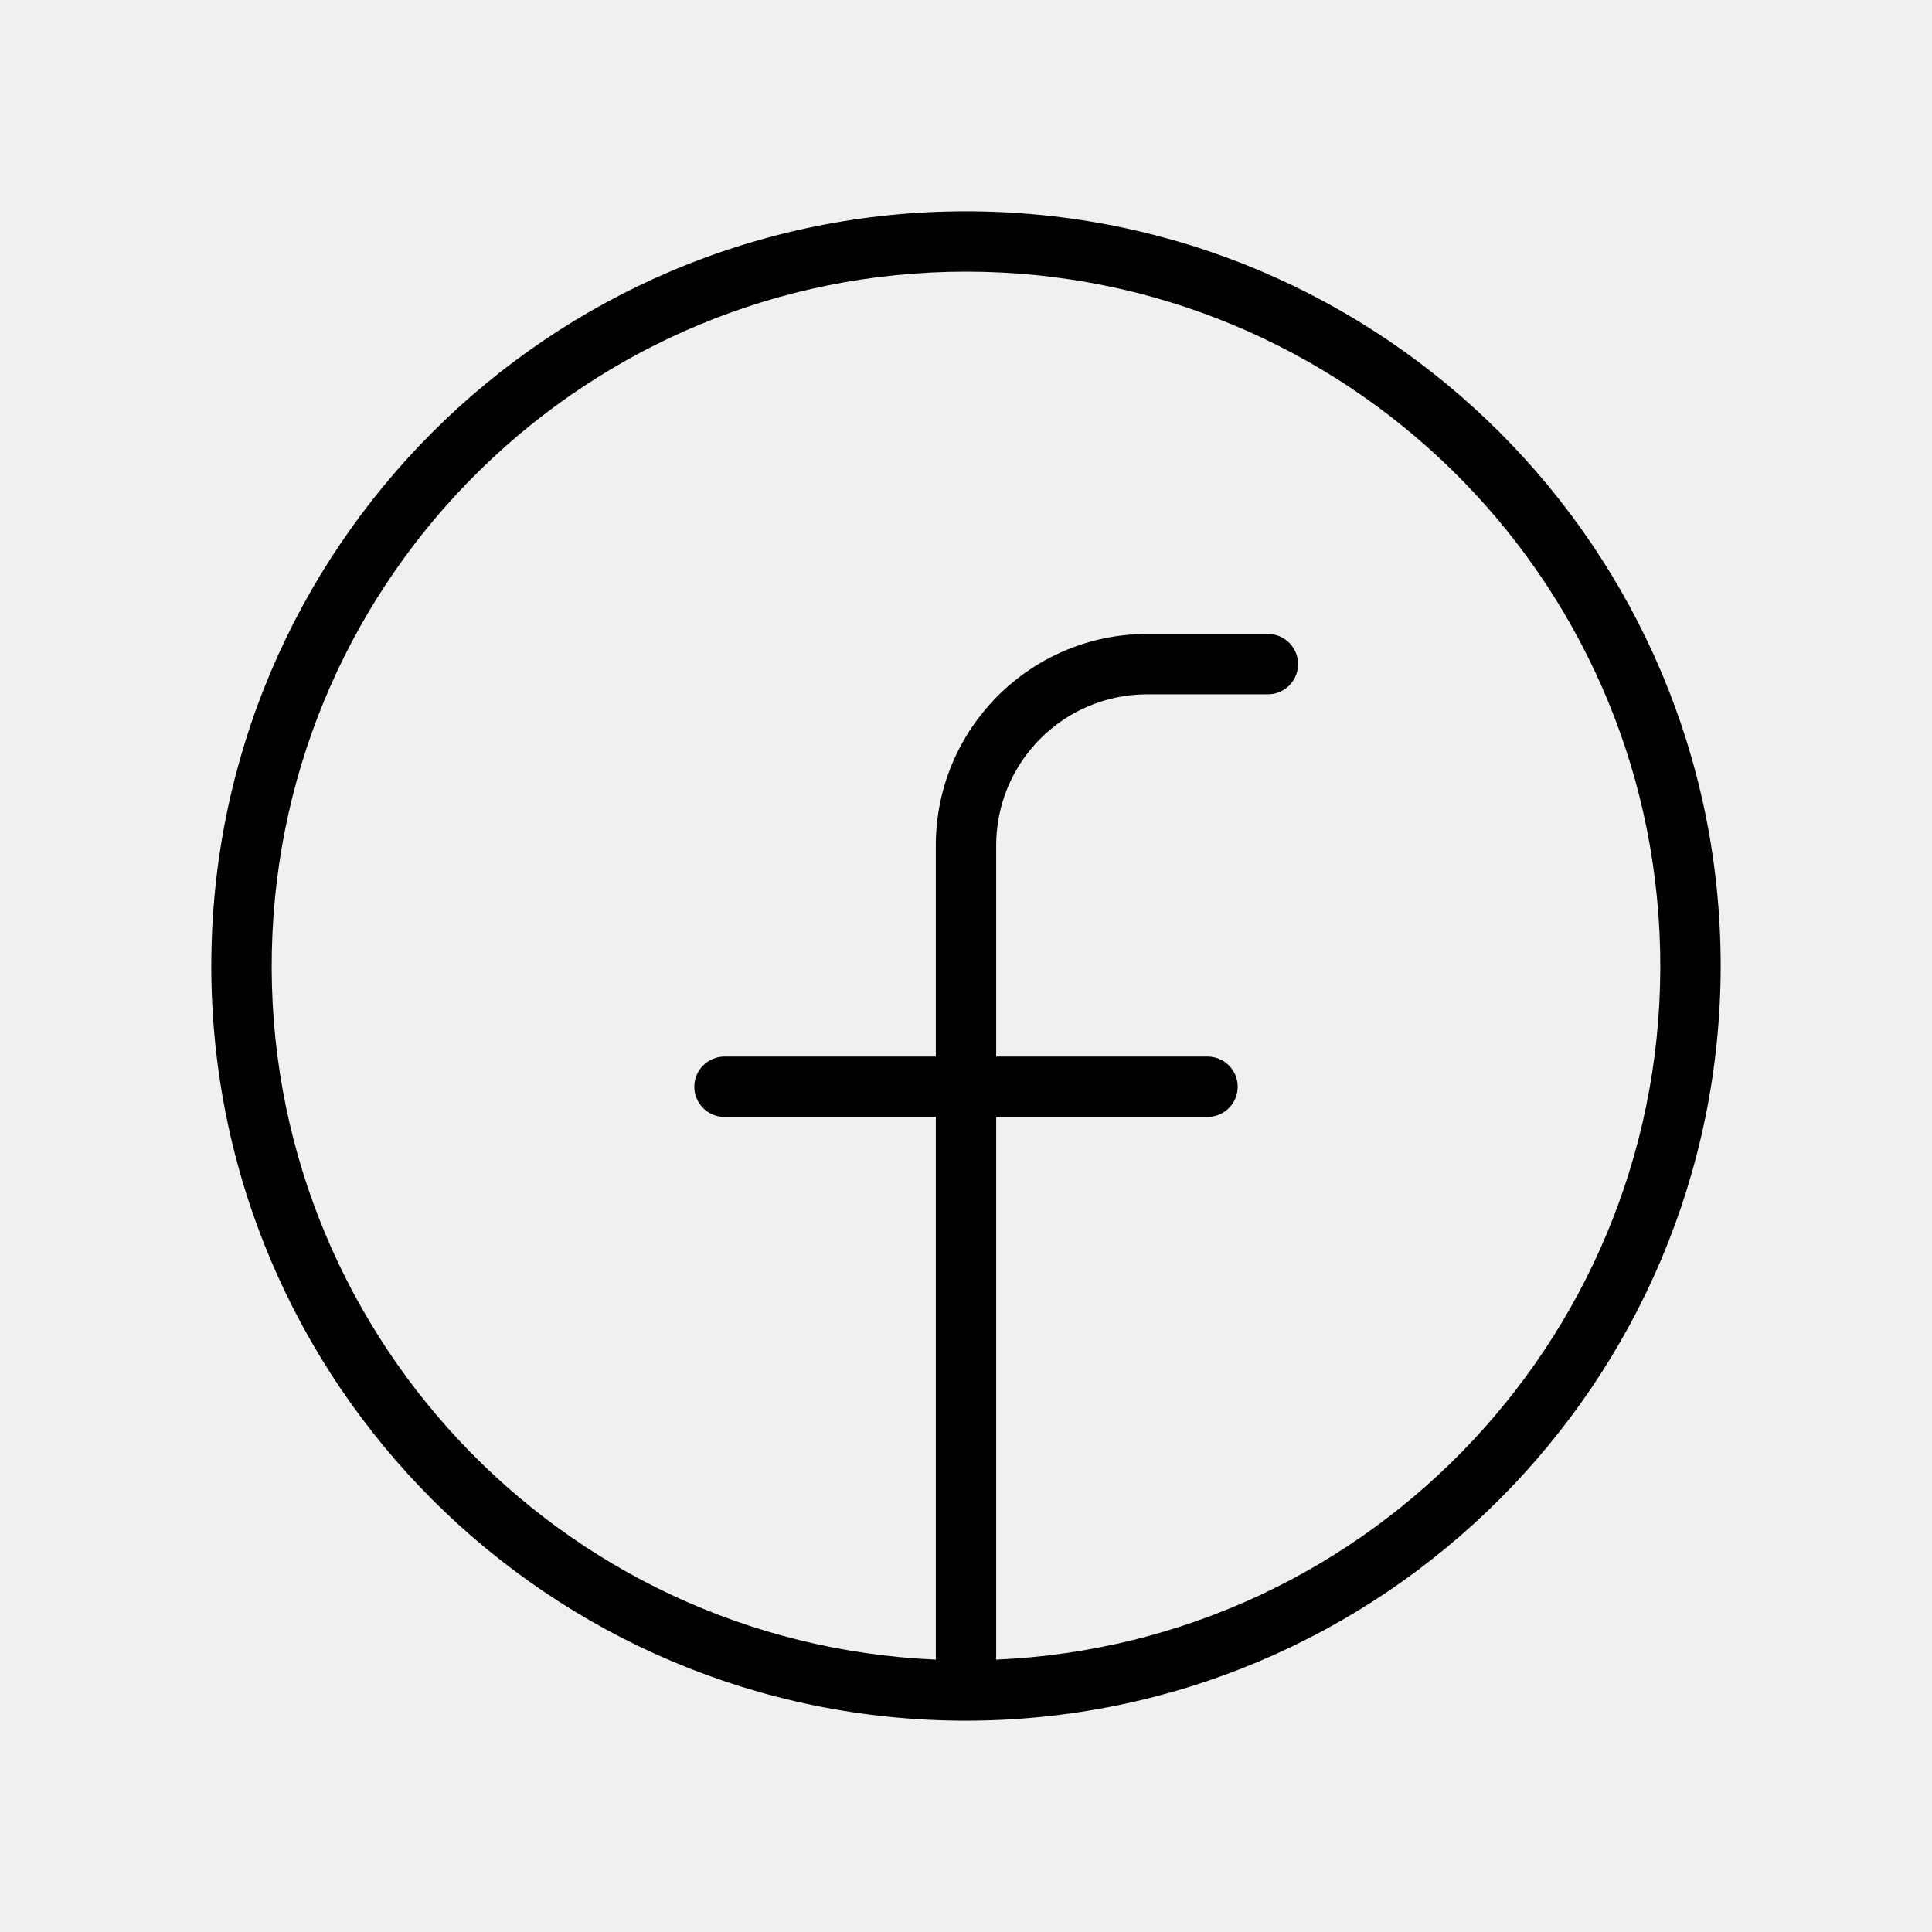
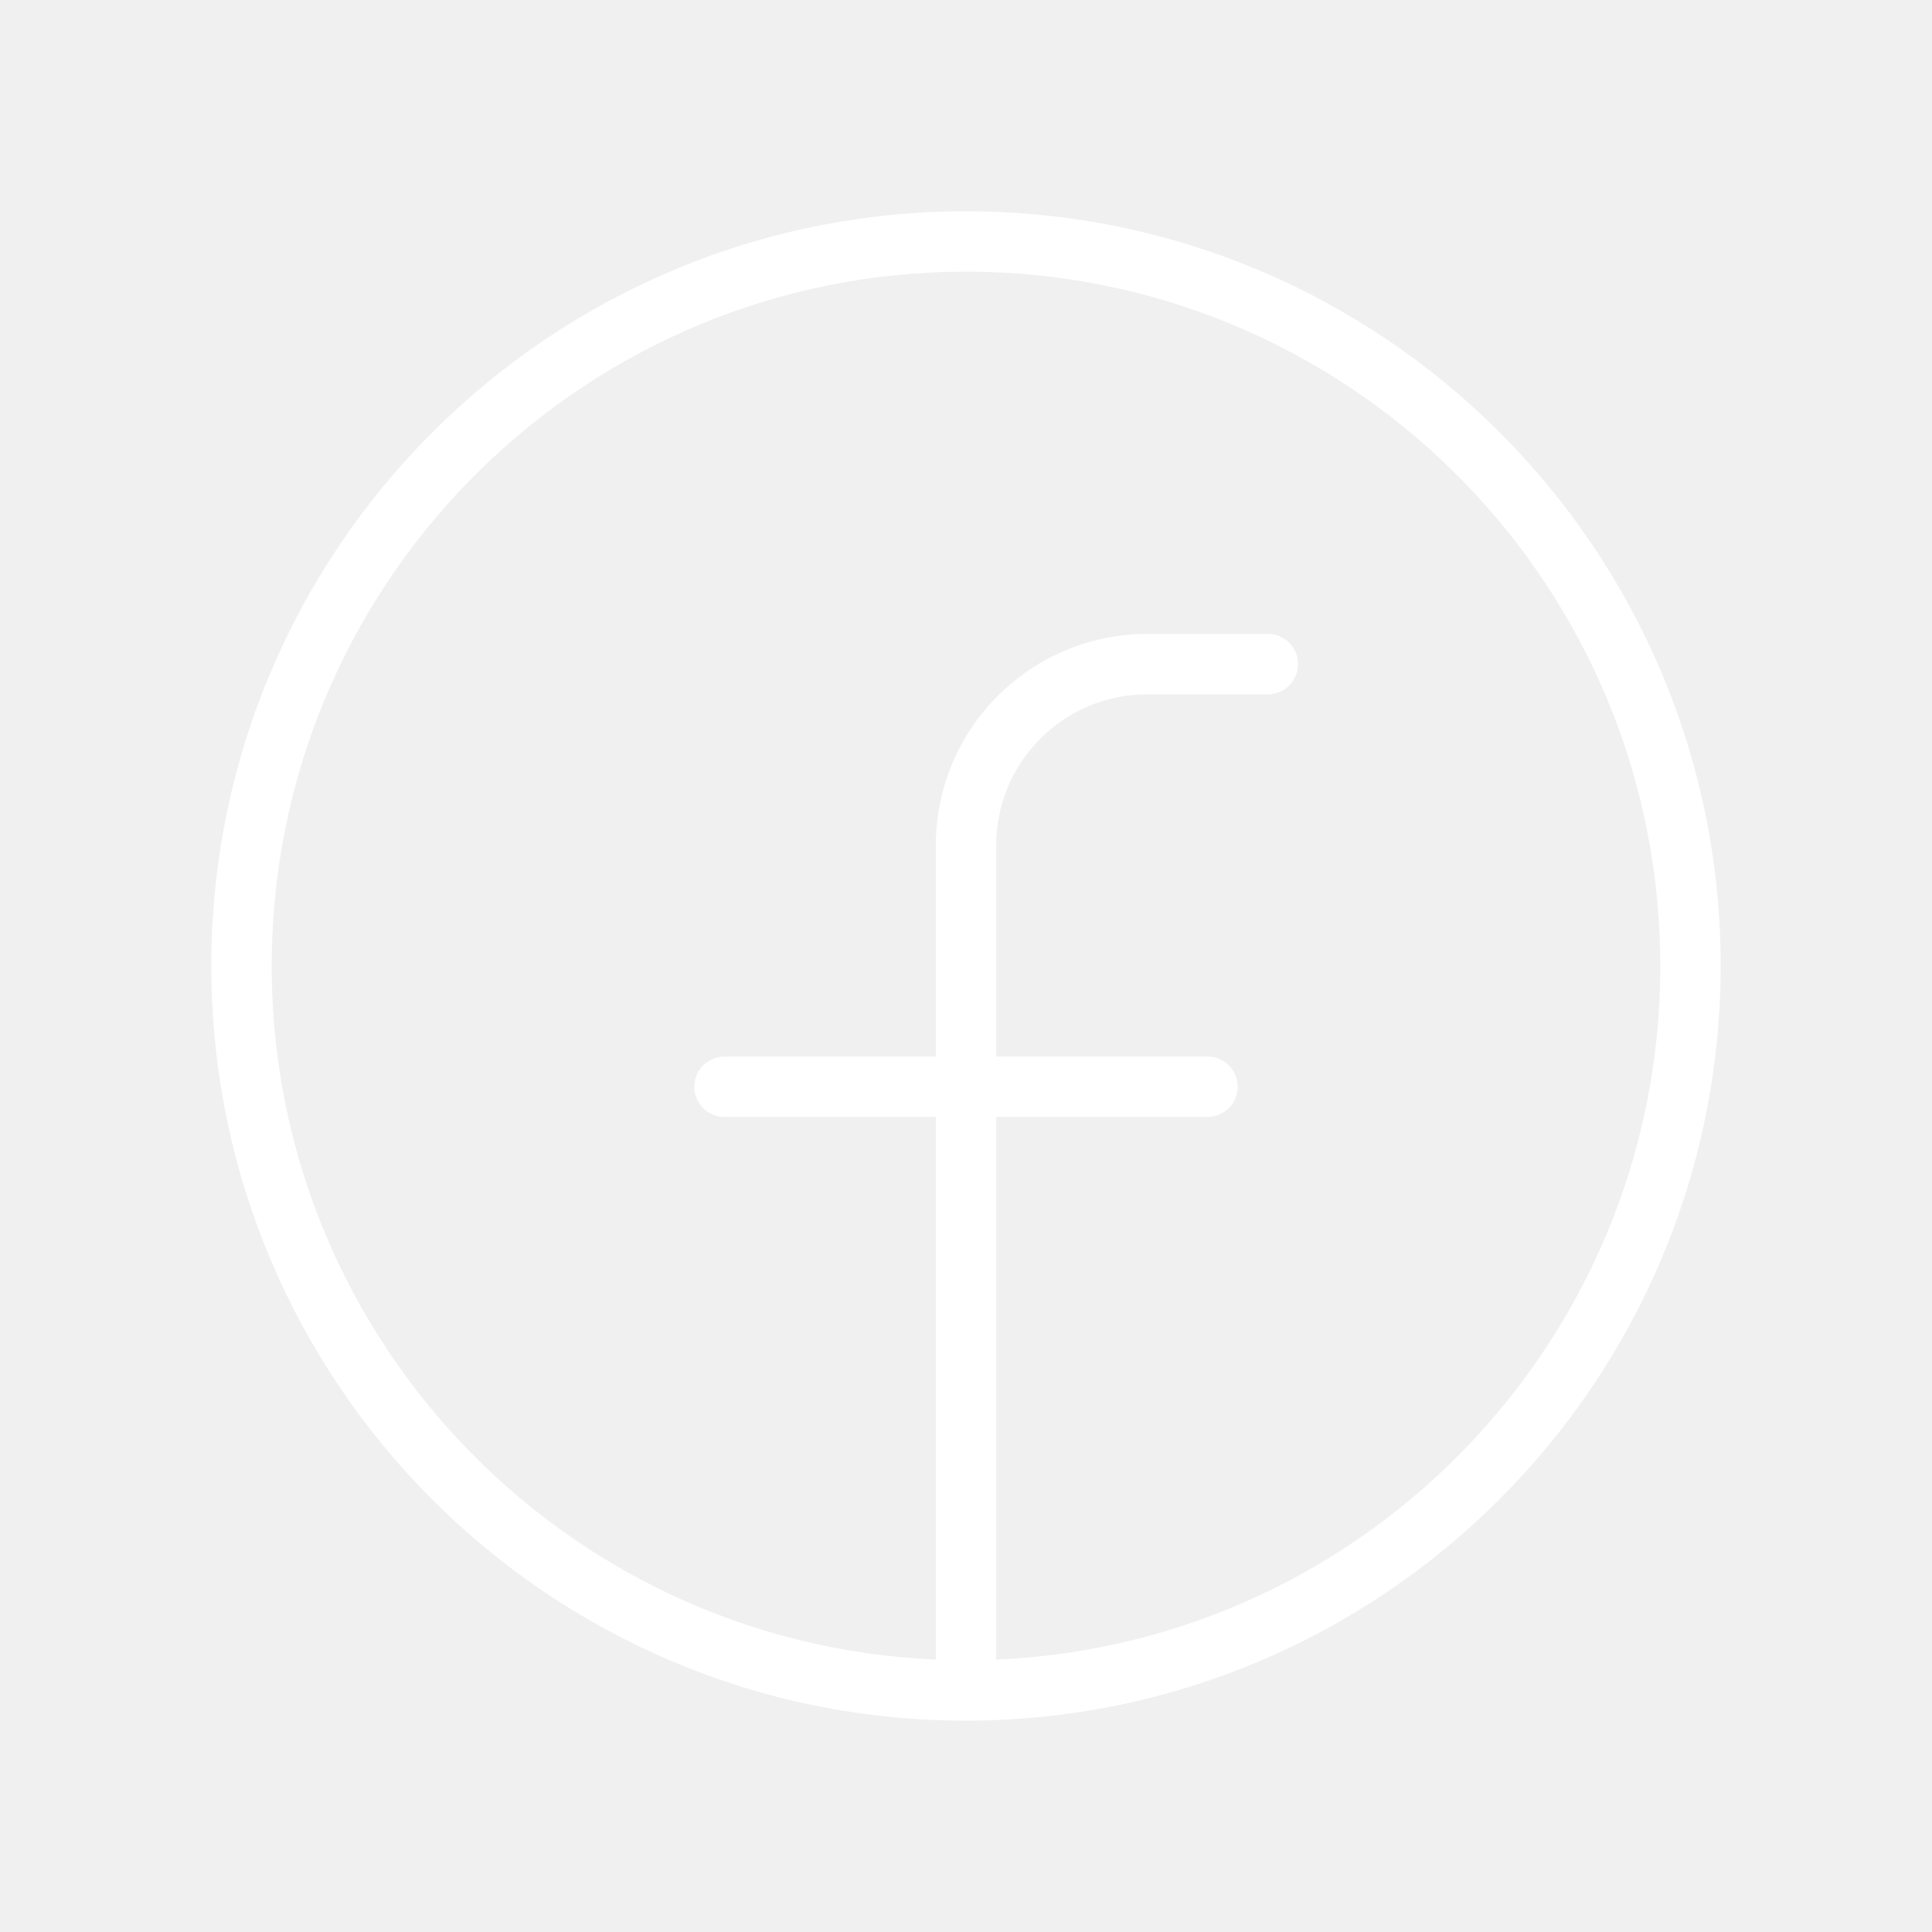
- <svg xmlns="http://www.w3.org/2000/svg" fill="#000000" width="800px" height="800px" viewBox="0 0 256 256" id="Flat">
+ <svg xmlns="http://www.w3.org/2000/svg" fill="#FFFFFF" width="800px" height="800px" viewBox="0 0 256 256" id="Flat">
  <path d="M228,128A100,100,0,1,0,127.989,228l.011.001.011-.001A100.113,100.113,0,0,0,228,128Zm-96,91.908V148.001h28a4,4,0,0,0,0-8H132v-28a20.022,20.022,0,0,1,20-20h16a4,4,0,0,0,0-8H152a28.031,28.031,0,0,0-28,28v28H96a4,4,0,0,0,0,8h28v71.907a92,92,0,1,1,8,0Z" />
</svg>
